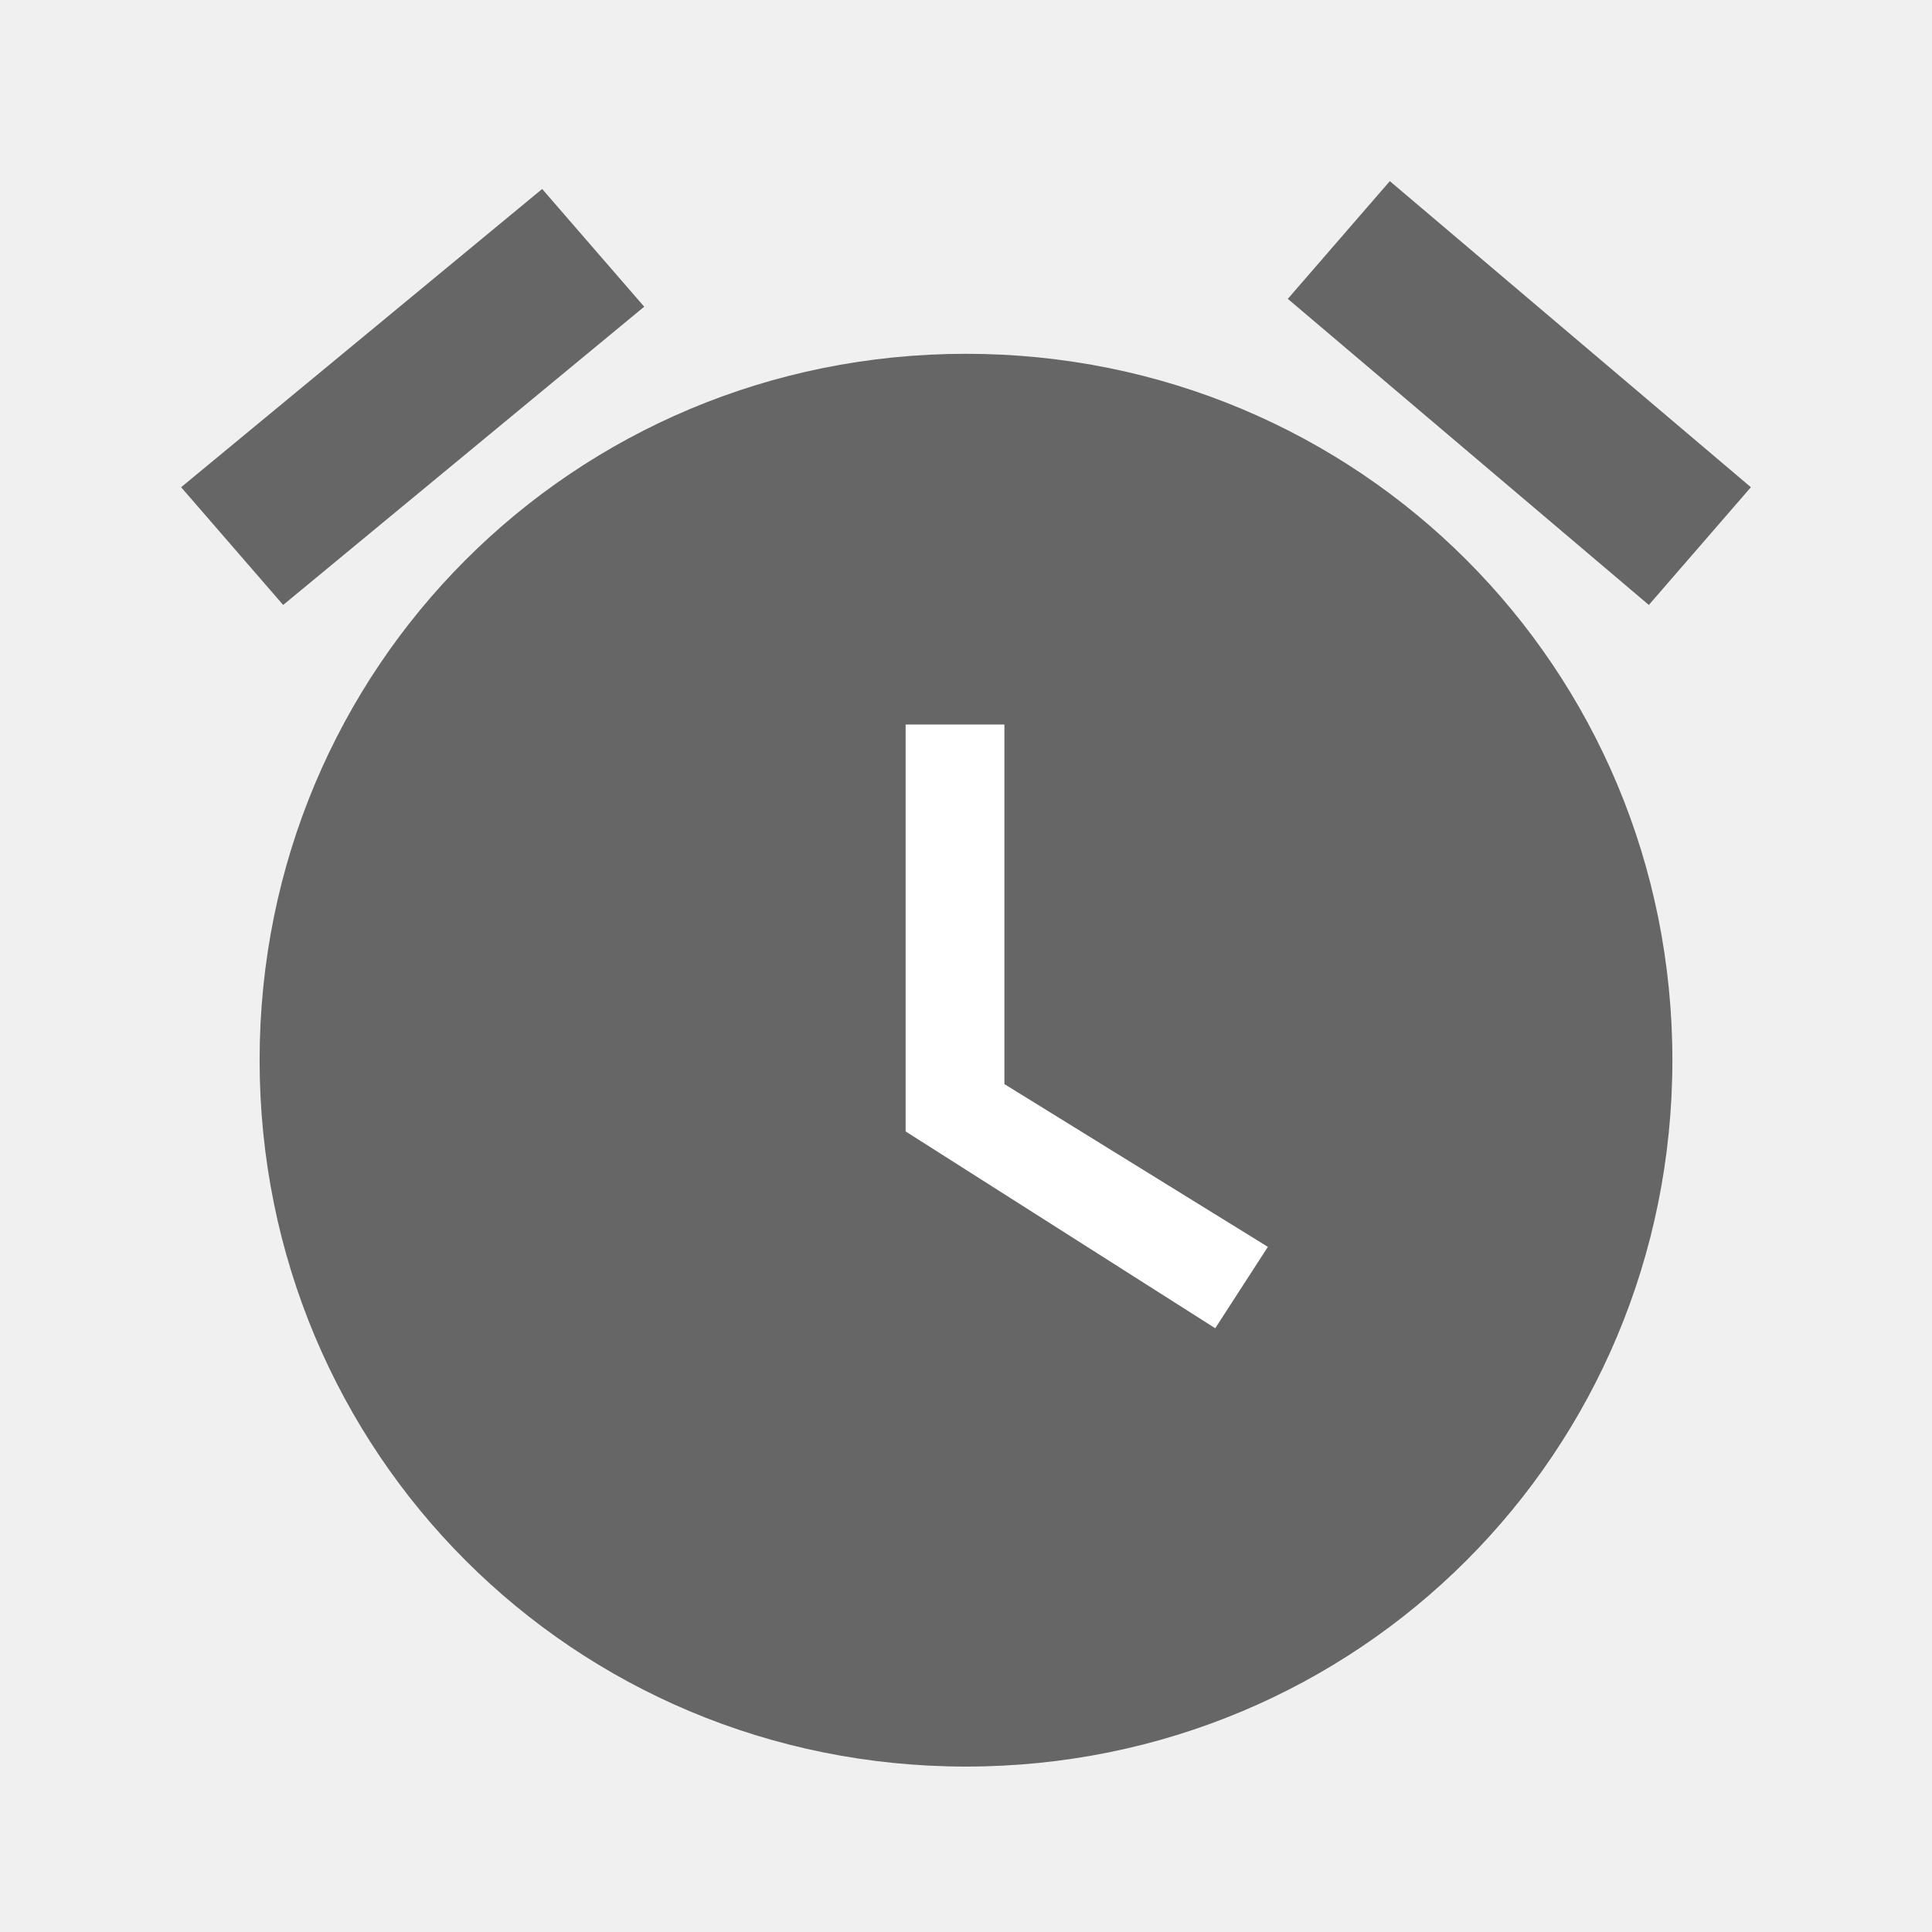
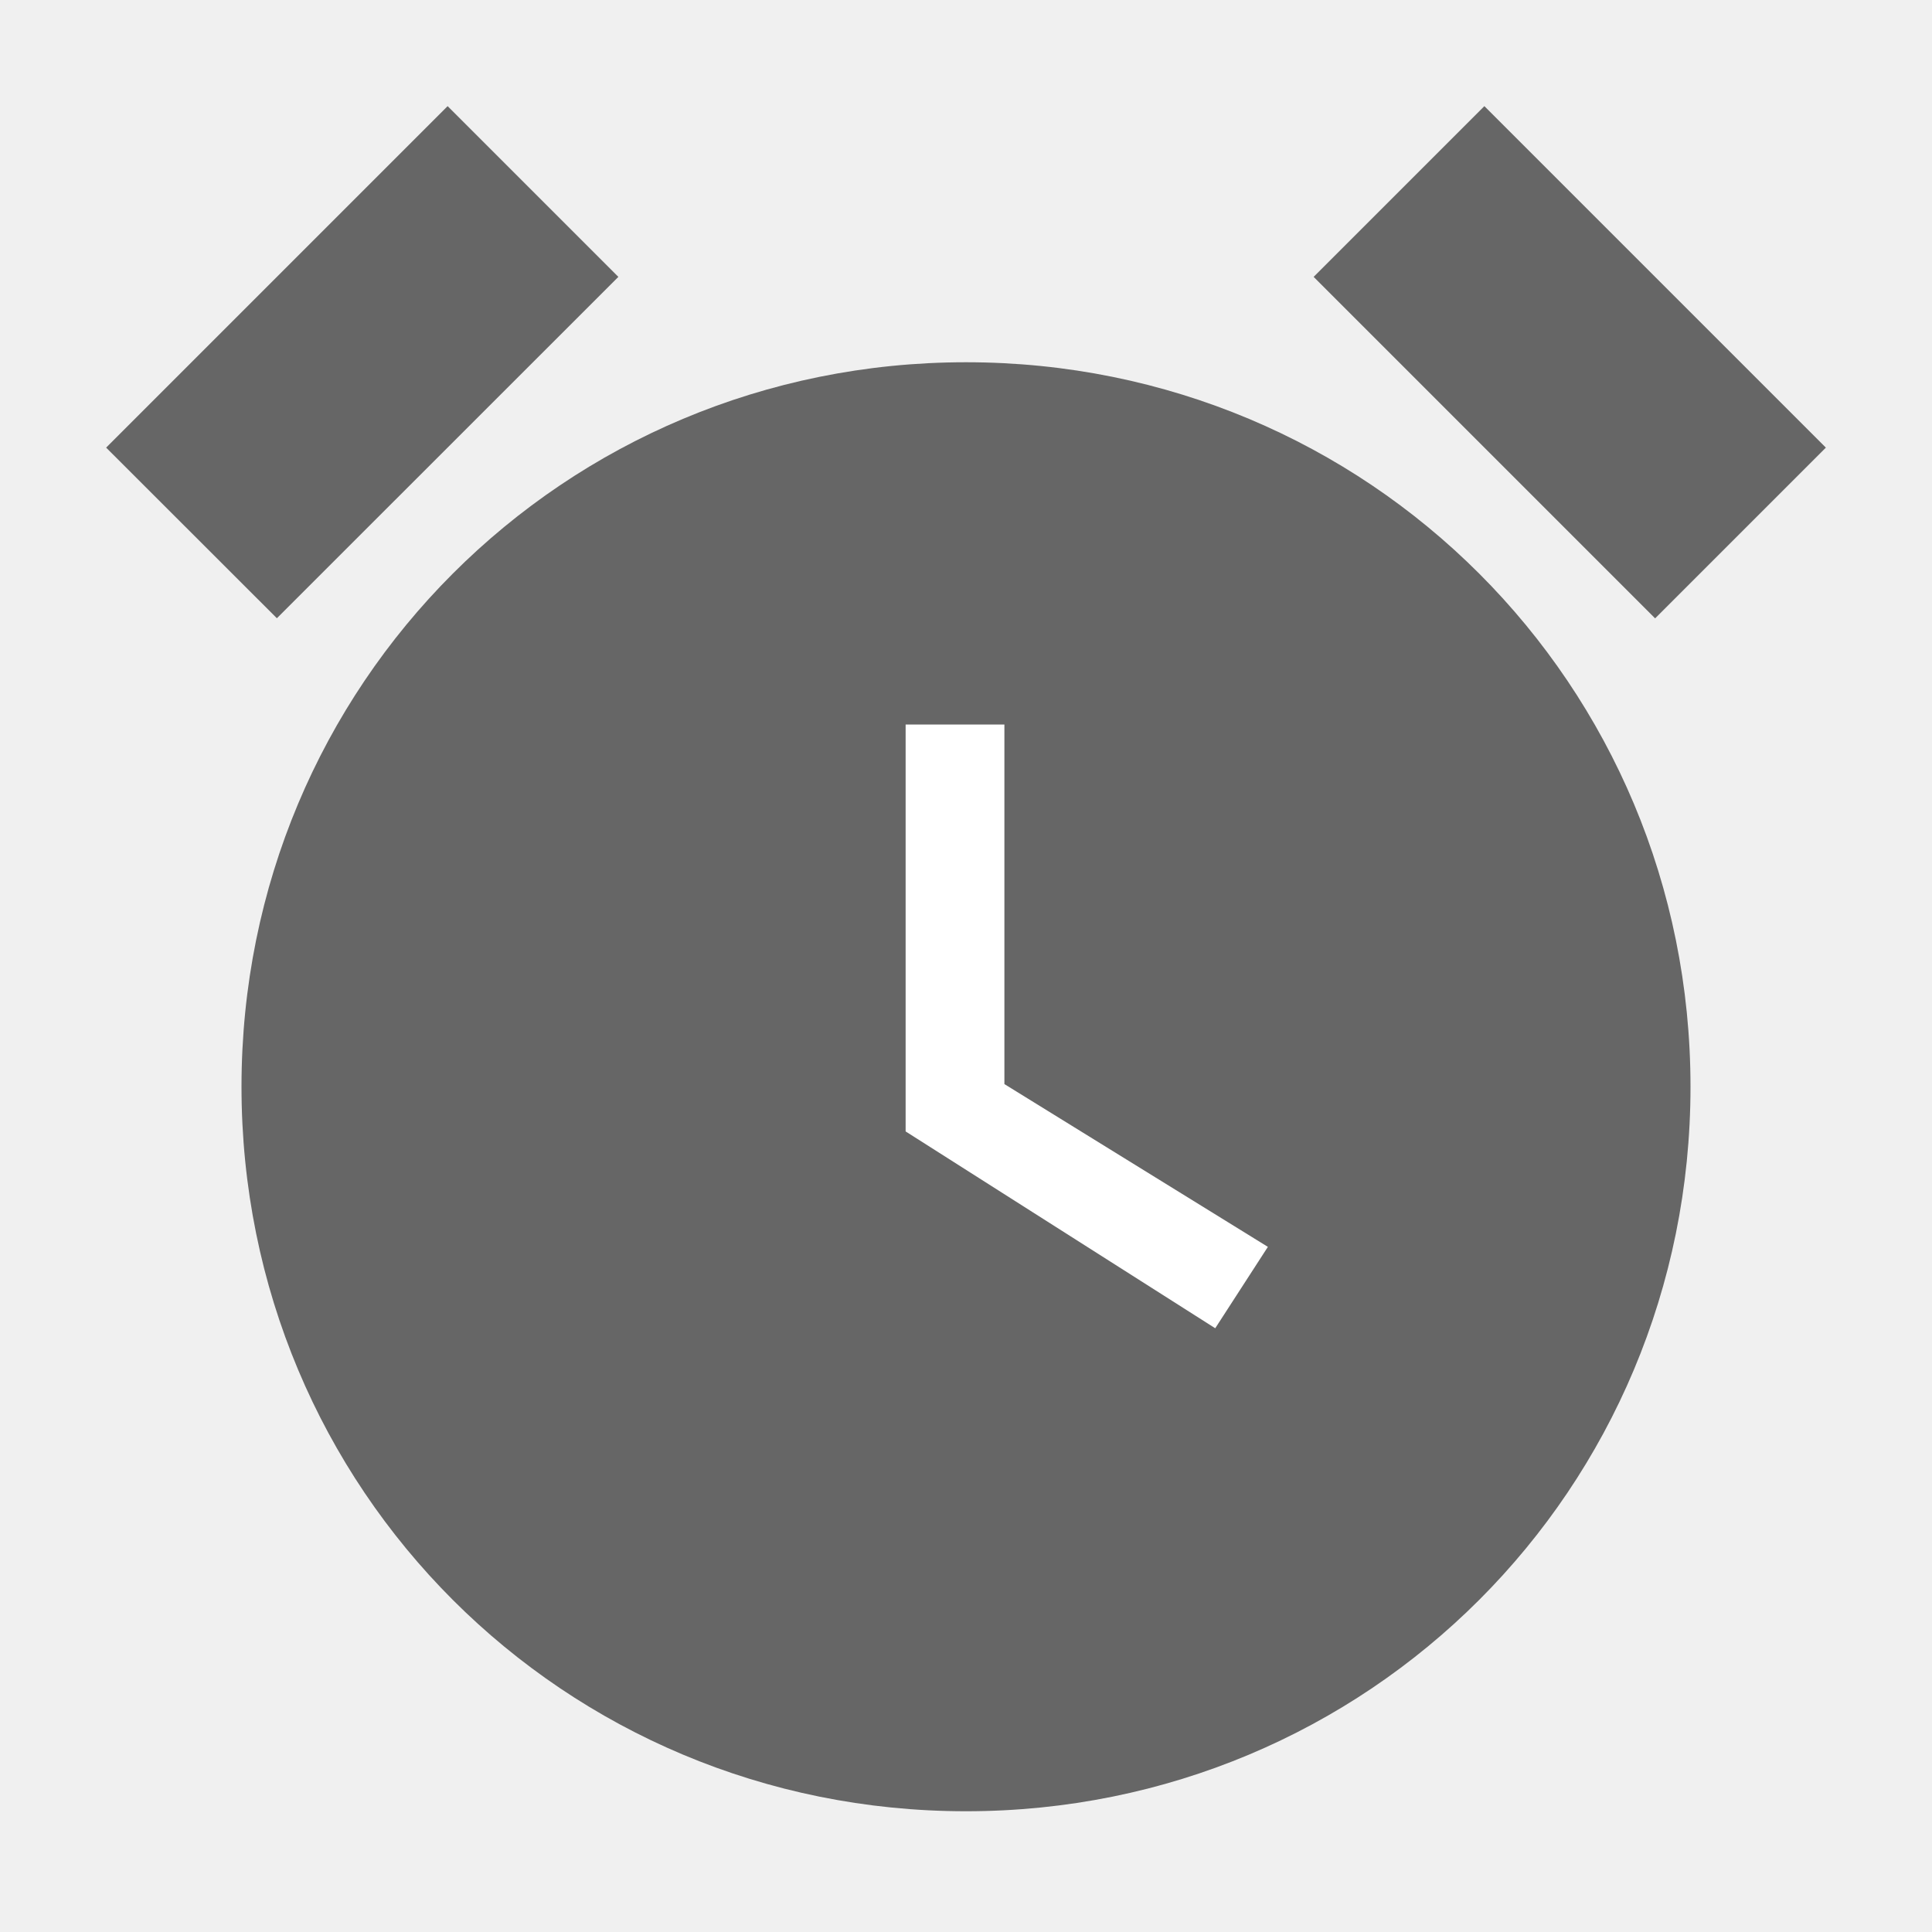
<svg xmlns="http://www.w3.org/2000/svg" width="16" height="16" viewBox="0 0 16 16">
-   <g fill="none" fill-rule="nonzero">
-     <path fill="#666" d="M14.5 4.035L11.51 1.5l-.845.975 2.99 2.535.845-.975zM5.335 2.54l-.845-.975-2.99 2.47.845.975 2.99-2.47zM8 2.93c-3.25 0-5.85 2.6-5.85 5.85 0 3.25 2.6 5.85 5.85 5.85 3.25 0 5.85-2.6 5.85-5.85 0-3.25-2.6-5.85-5.85-5.85z" />
-     <path fill="#FFF" d="M8.318 6H7.5v3.37L10.064 11l.436-.674-2.182-1.348z" />
+   <g fill="none" fill-rule="evenodd">
+     <path fill="#666" fill-rule="nonzero" d="M8 3C4.667 3 2 5.667 2 9s2.667 6 6 6 6-2.667 6-6-2.667-6-6-6z" />
+     <path fill="#666" d="M3.707.879l1.414 1.414L2.293 5.12.879 3.707zM10.879 2.293L12.293.879l2.828 2.828-1.414 1.414z" />
+     <path fill="#FFF" fill-rule="nonzero" d="M8.318 6H7.5v3.37L10.064 11l.436-.674-2.182-1.348z" />
  </g>
</svg>
